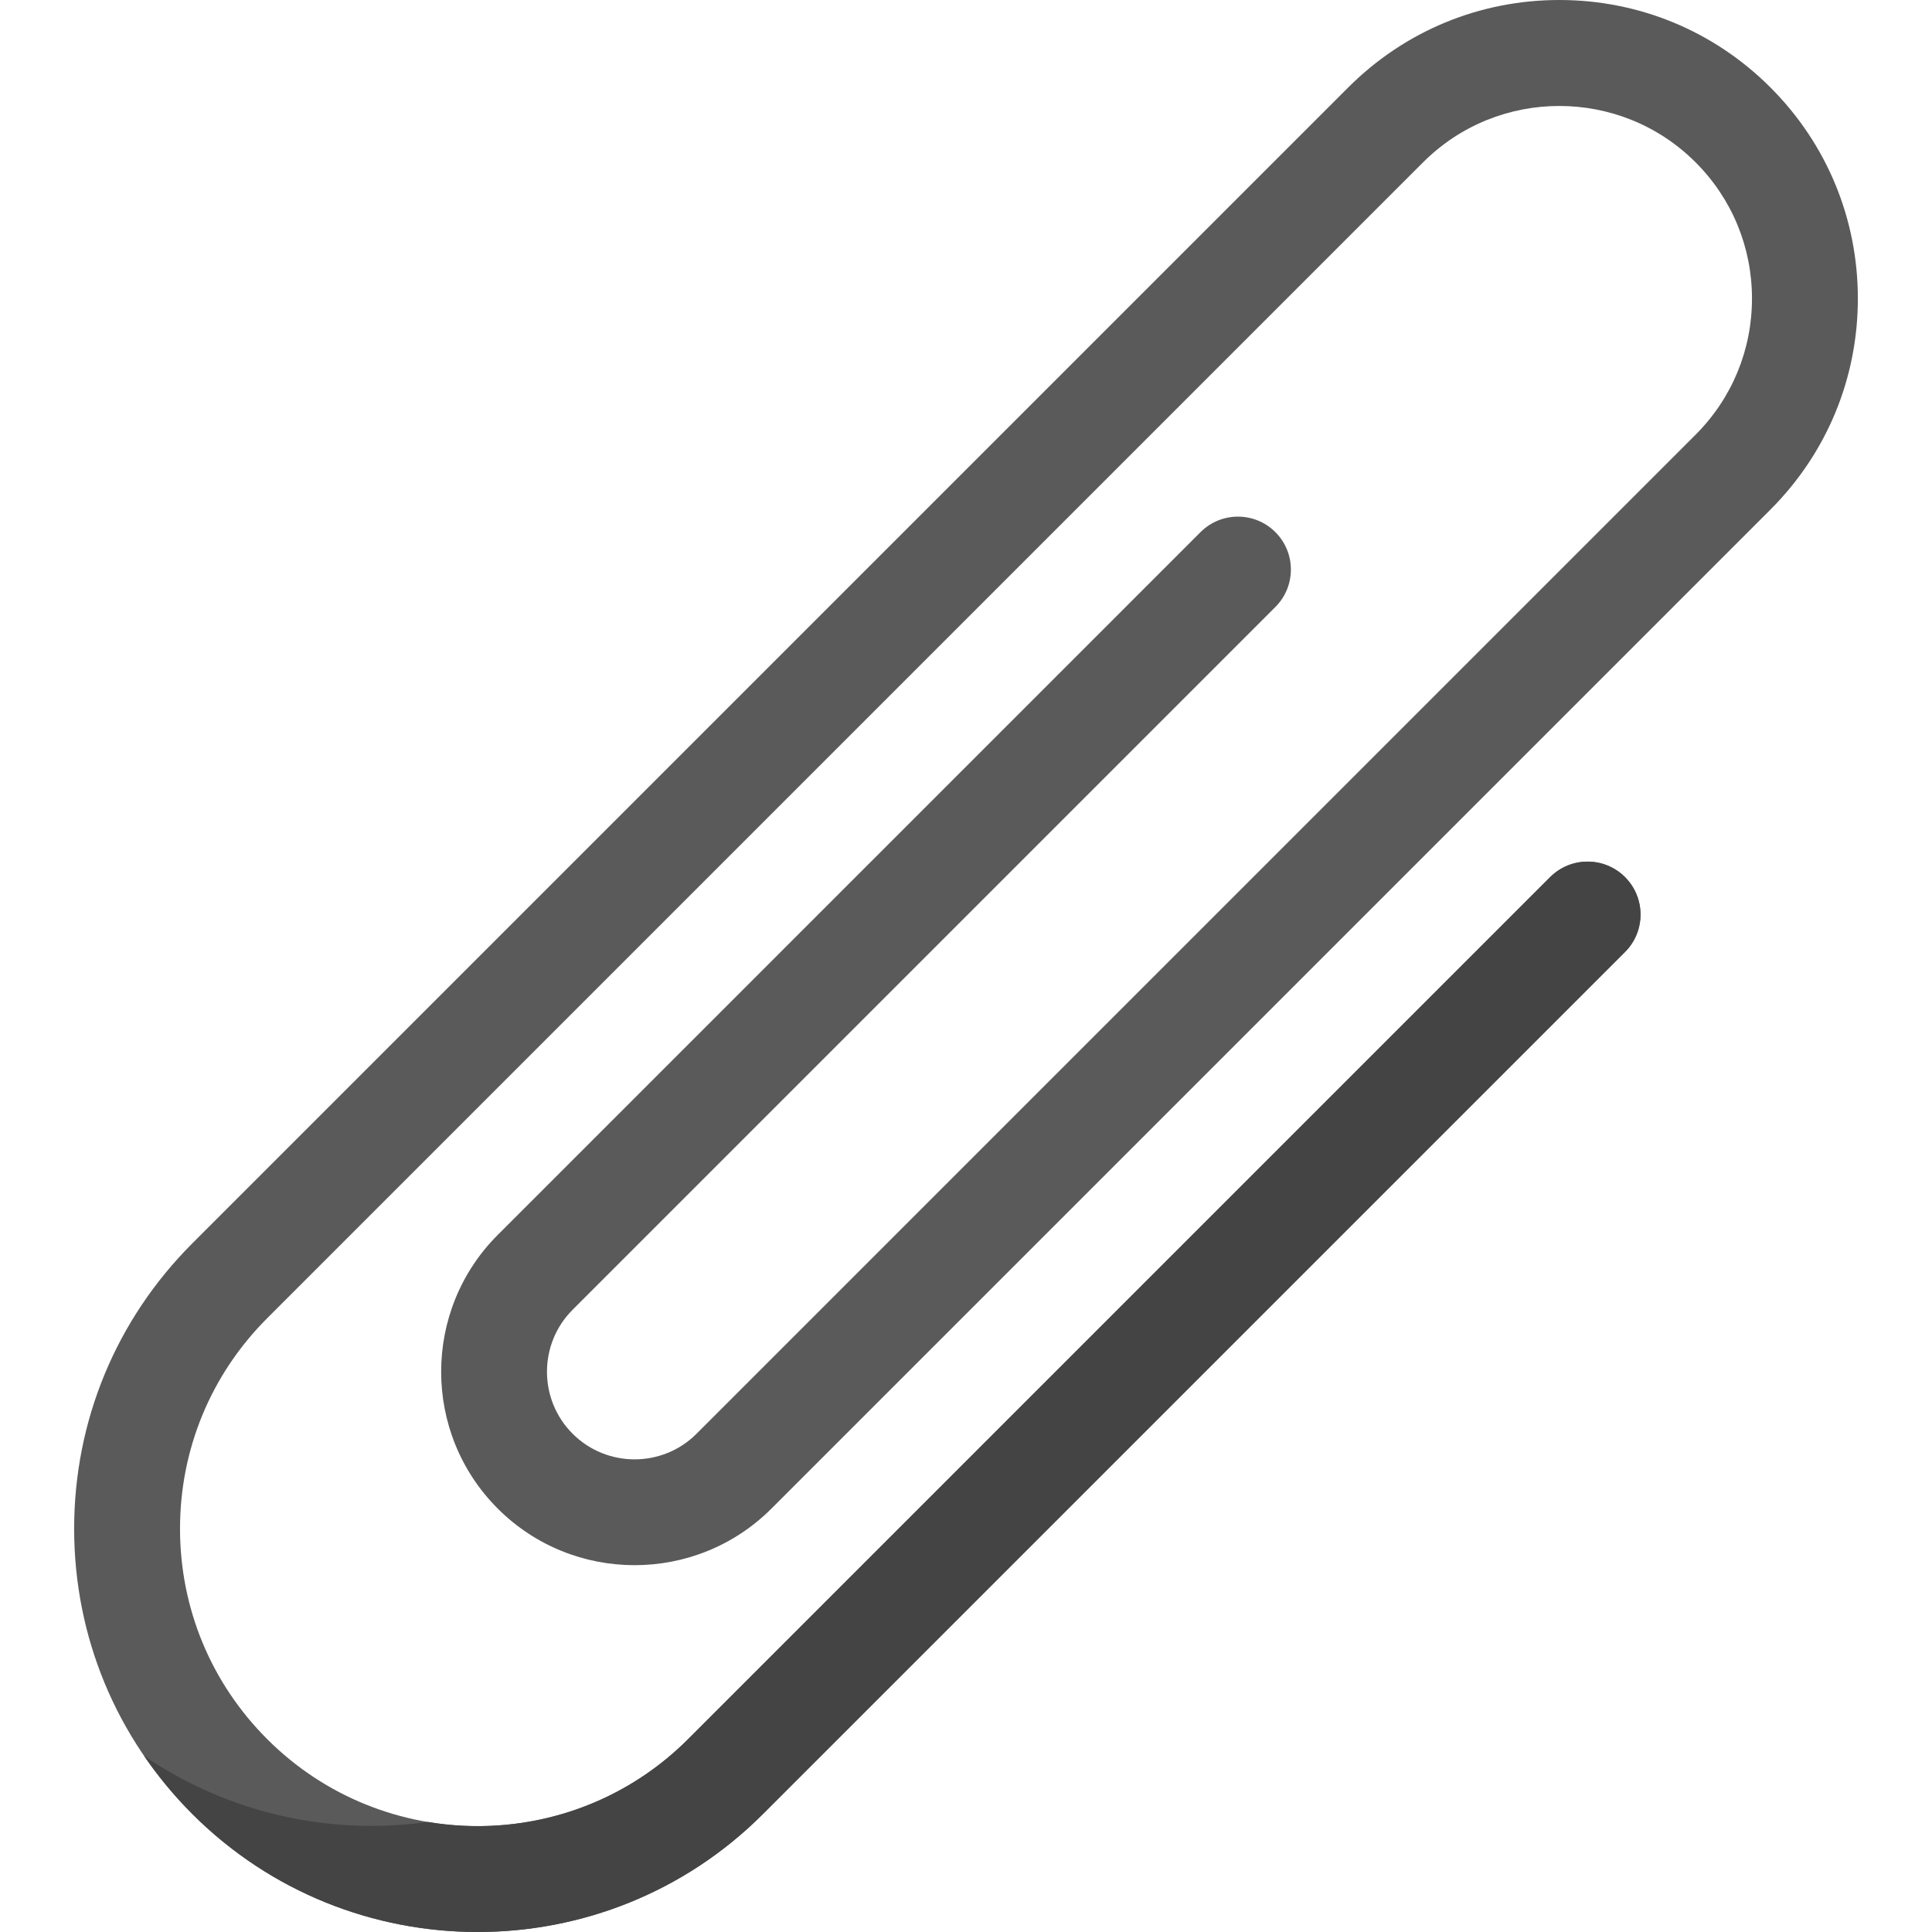
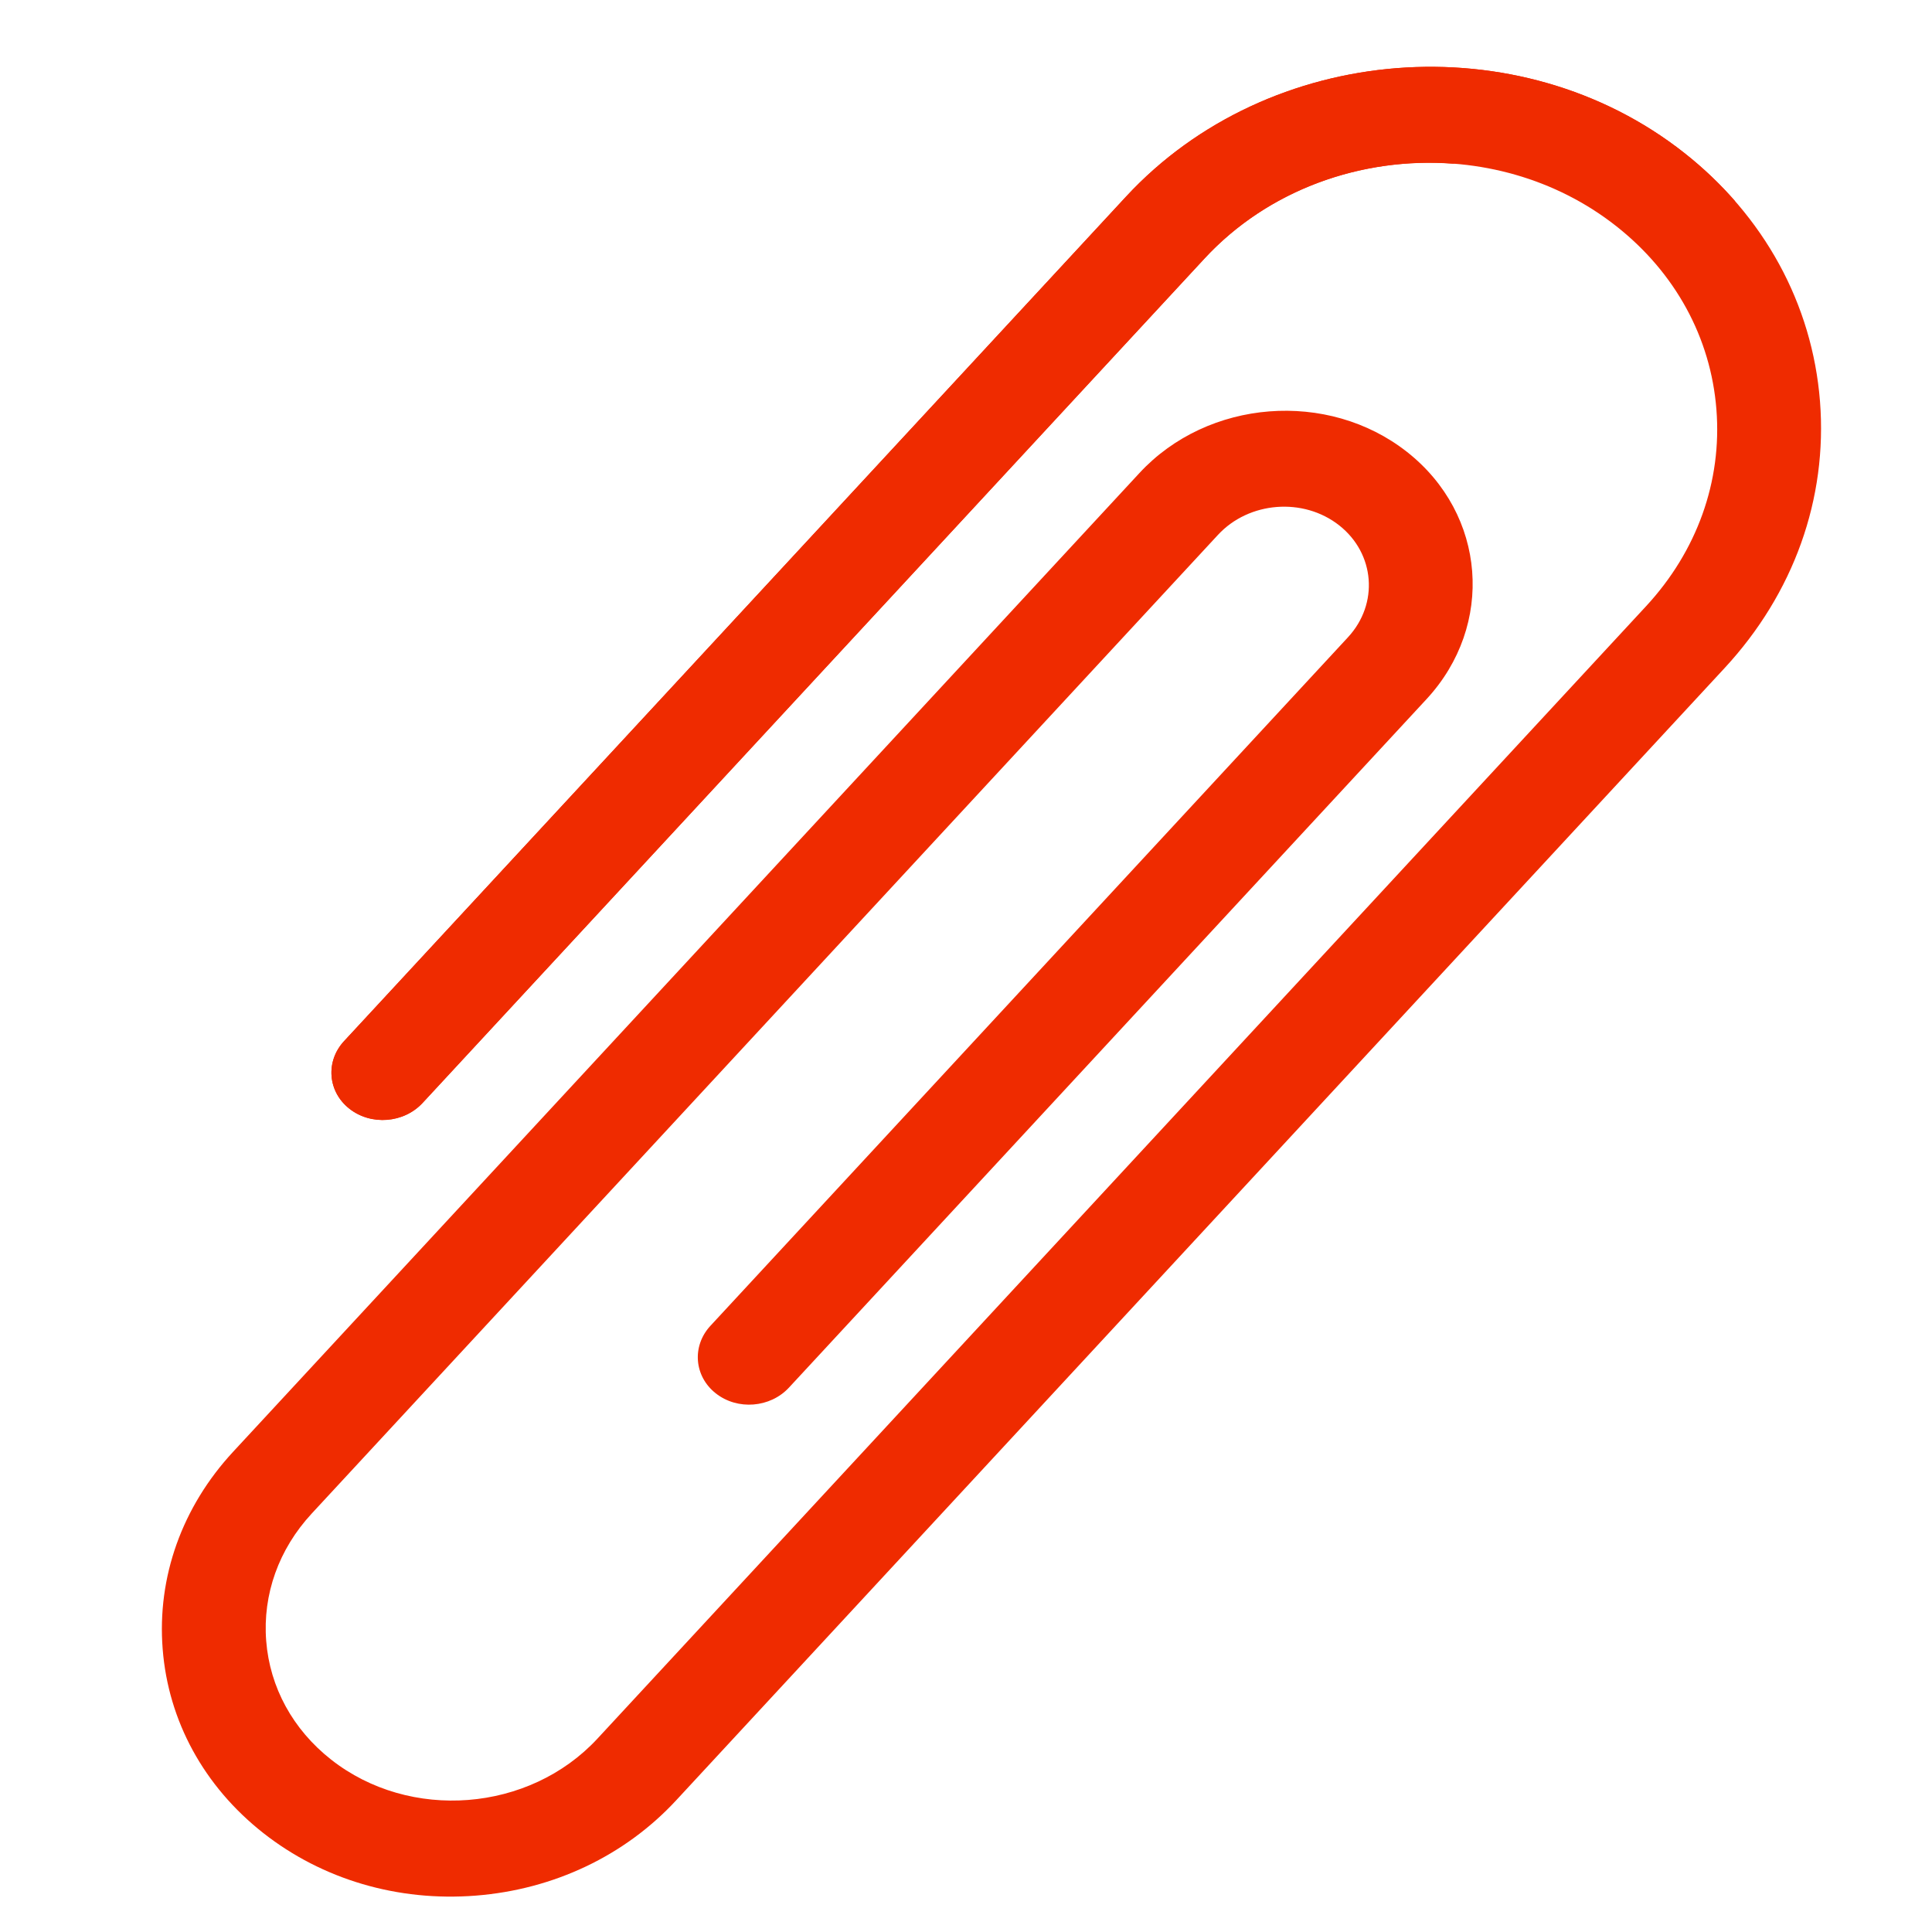
- <svg xmlns="http://www.w3.org/2000/svg" id="Capa_1" enable-background="new 0 0 512 512" height="512" viewBox="0 0 512 512" width="512">
-   <g>
-     <g>
-       <path d="m126.585 512c-27.384 0-54.767-10.424-75.614-31.27-20.198-20.198-31.321-47.052-31.321-75.614 0-28.563 11.123-55.417 31.321-75.615l306.329-306.329c14.942-14.943 34.808-23.172 55.94-23.172 21.131 0 40.998 8.229 55.94 23.172 14.942 14.942 23.171 34.808 23.171 55.94 0 21.131-8.229 40.998-23.171 55.94l-264.741 264.74c-19.997 19.996-52.533 19.996-72.531 0-19.997-19.997-19.997-52.533 0-72.531l186.24-186.24c5.478-5.478 14.361-5.478 19.84 0s5.479 14.361 0 19.84l-186.241 186.239c-9.057 9.058-9.057 23.794 0 32.852 9.058 9.058 23.794 9.058 32.852 0l264.741-264.74c9.643-9.643 14.953-22.464 14.953-36.1 0-13.637-5.31-26.458-14.953-36.1-19.906-19.906-52.295-19.906-72.201 0l-306.329 306.328c-14.898 14.898-23.103 34.706-23.103 55.775 0 21.07 8.205 40.877 23.103 55.775 30.755 30.754 80.796 30.753 111.549.001l228.446-228.447c5.478-5.478 14.361-5.478 19.84 0s5.479 14.361 0 19.84l-228.446 228.446c-20.847 20.846-48.231 31.27-75.614 31.27z" fill="#5a5a5a" />
-     </g>
-     <g>
-       <path d="m430.645 252.283c5.479-5.478 5.479-14.362 0-19.84-5.478-5.478-14.361-5.478-19.84 0l-228.445 228.447c-18.731 18.731-44.614 26.031-68.94 21.944-4.959.695-9.956 1.046-14.955 1.046-21.091 0-42.178-6.19-60.282-18.557 3.738 5.463 8.005 10.623 12.787 15.406 20.848 20.847 48.231 31.271 75.614 31.271 27.384 0 54.768-10.424 75.615-31.27z" fill="#444" />
-     </g>
-   </g>
+ <svg xmlns="http://www.w3.org/2000/svg" width="41" height="41" viewBox="0 0 41 41" fill="none">
+   <path d="M29.641 1.446C31.786 1.278 33.99 1.863 35.74 3.243C37.437 4.579 38.46 6.452 38.623 8.517C38.785 10.583 38.066 12.593 36.599 14.177L14.346 38.209C13.26 39.381 11.751 40.098 10.096 40.228C8.441 40.358 6.839 39.885 5.584 38.897C4.329 37.908 3.571 36.522 3.452 34.994C3.332 33.466 3.863 31.979 4.949 30.807L24.181 10.038C25.633 8.469 28.181 8.269 29.861 9.592C31.541 10.915 31.725 13.268 30.273 14.837L16.743 29.447C16.345 29.877 15.65 29.932 15.19 29.569C14.729 29.207 14.679 28.564 15.077 28.135L28.606 13.524C29.264 12.813 29.18 11.748 28.42 11.149C27.659 10.55 26.505 10.64 25.847 11.351L6.615 32.12C5.915 32.876 5.572 33.836 5.649 34.822C5.726 35.808 6.215 36.702 7.025 37.34C8.697 38.657 11.233 38.458 12.679 36.896L34.932 12.865C36.014 11.696 36.545 10.213 36.425 8.69C36.306 7.166 35.551 5.785 34.299 4.799C31.716 2.764 27.797 3.072 25.563 5.484L8.968 23.406C8.57 23.836 7.874 23.891 7.414 23.528C6.954 23.166 6.904 22.523 7.302 22.094L23.897 4.172C25.411 2.537 27.497 1.615 29.641 1.446Z" fill="#EF2B00" />
+   <path d="M7.302 22.094C6.904 22.523 6.954 23.166 7.414 23.528C7.874 23.891 8.57 23.836 8.968 23.406L25.563 5.485C26.924 4.015 28.909 3.328 30.838 3.474C31.222 3.393 31.611 3.337 32.003 3.307C33.655 3.177 35.341 3.495 36.829 4.278C36.505 3.906 36.142 3.559 35.74 3.243C33.989 1.863 31.786 1.278 29.641 1.446C27.497 1.615 25.411 2.537 23.897 4.172L7.302 22.094Z" fill="#EF2B00" />
</svg>
